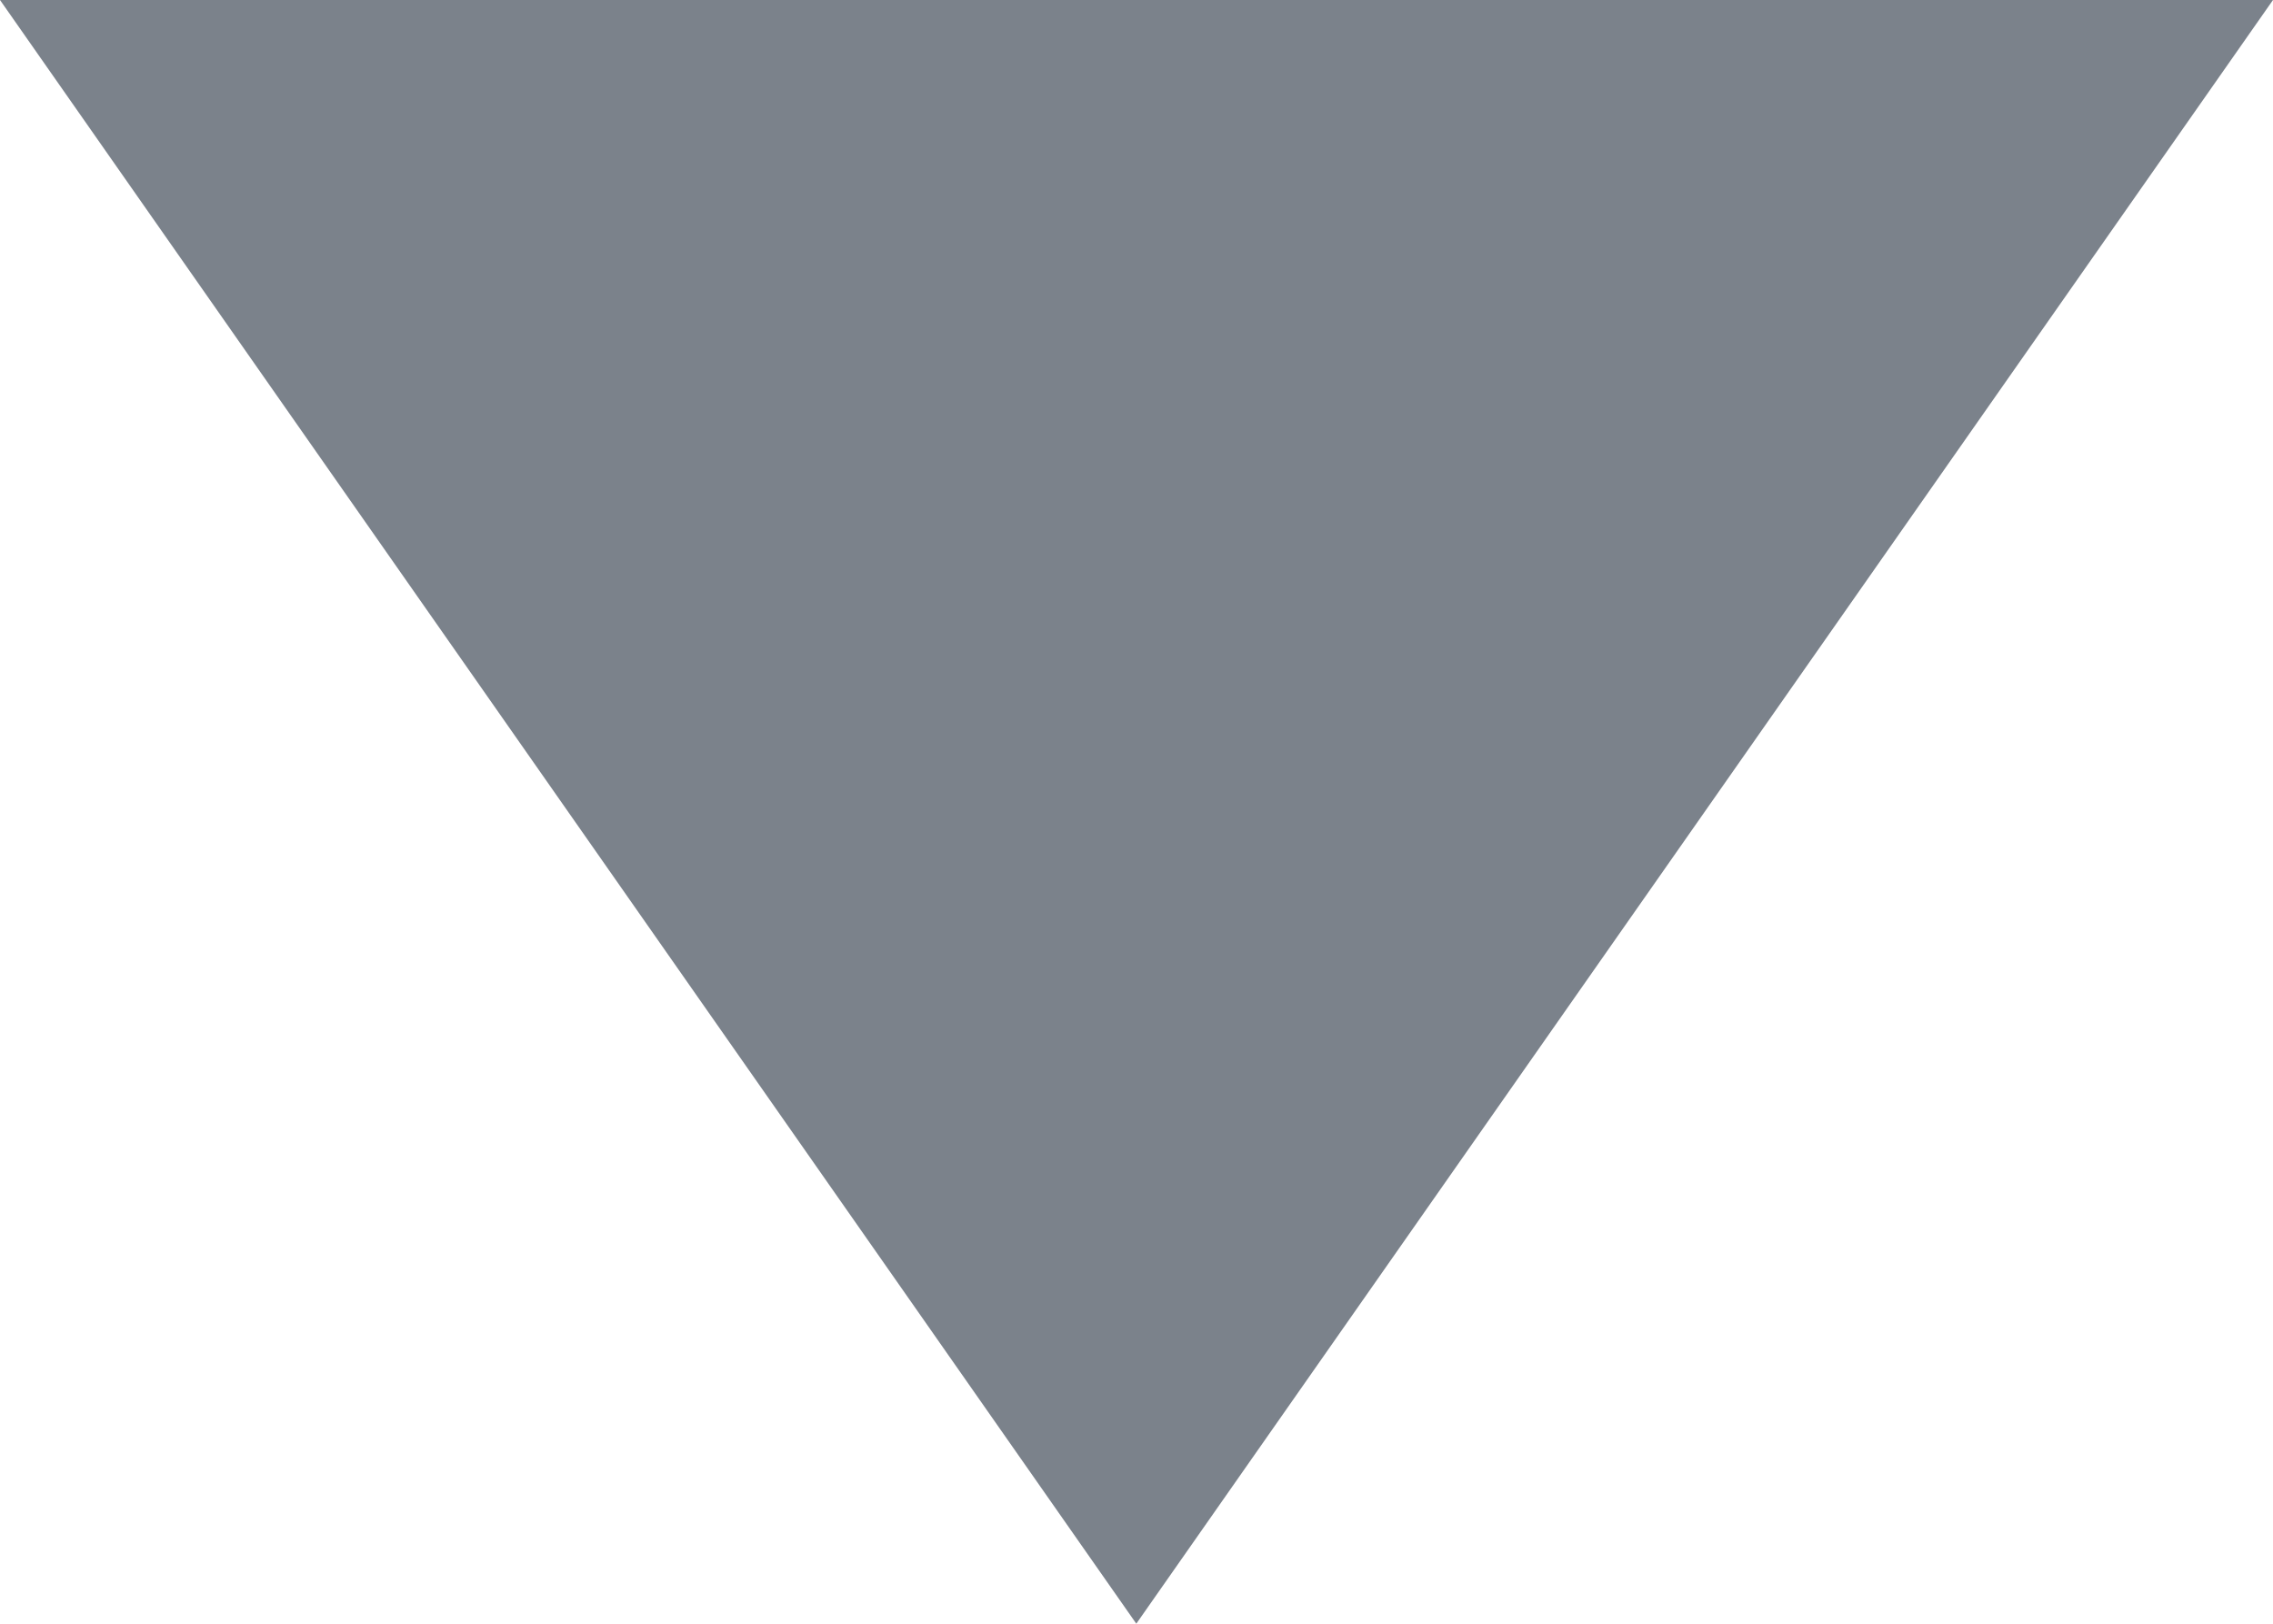
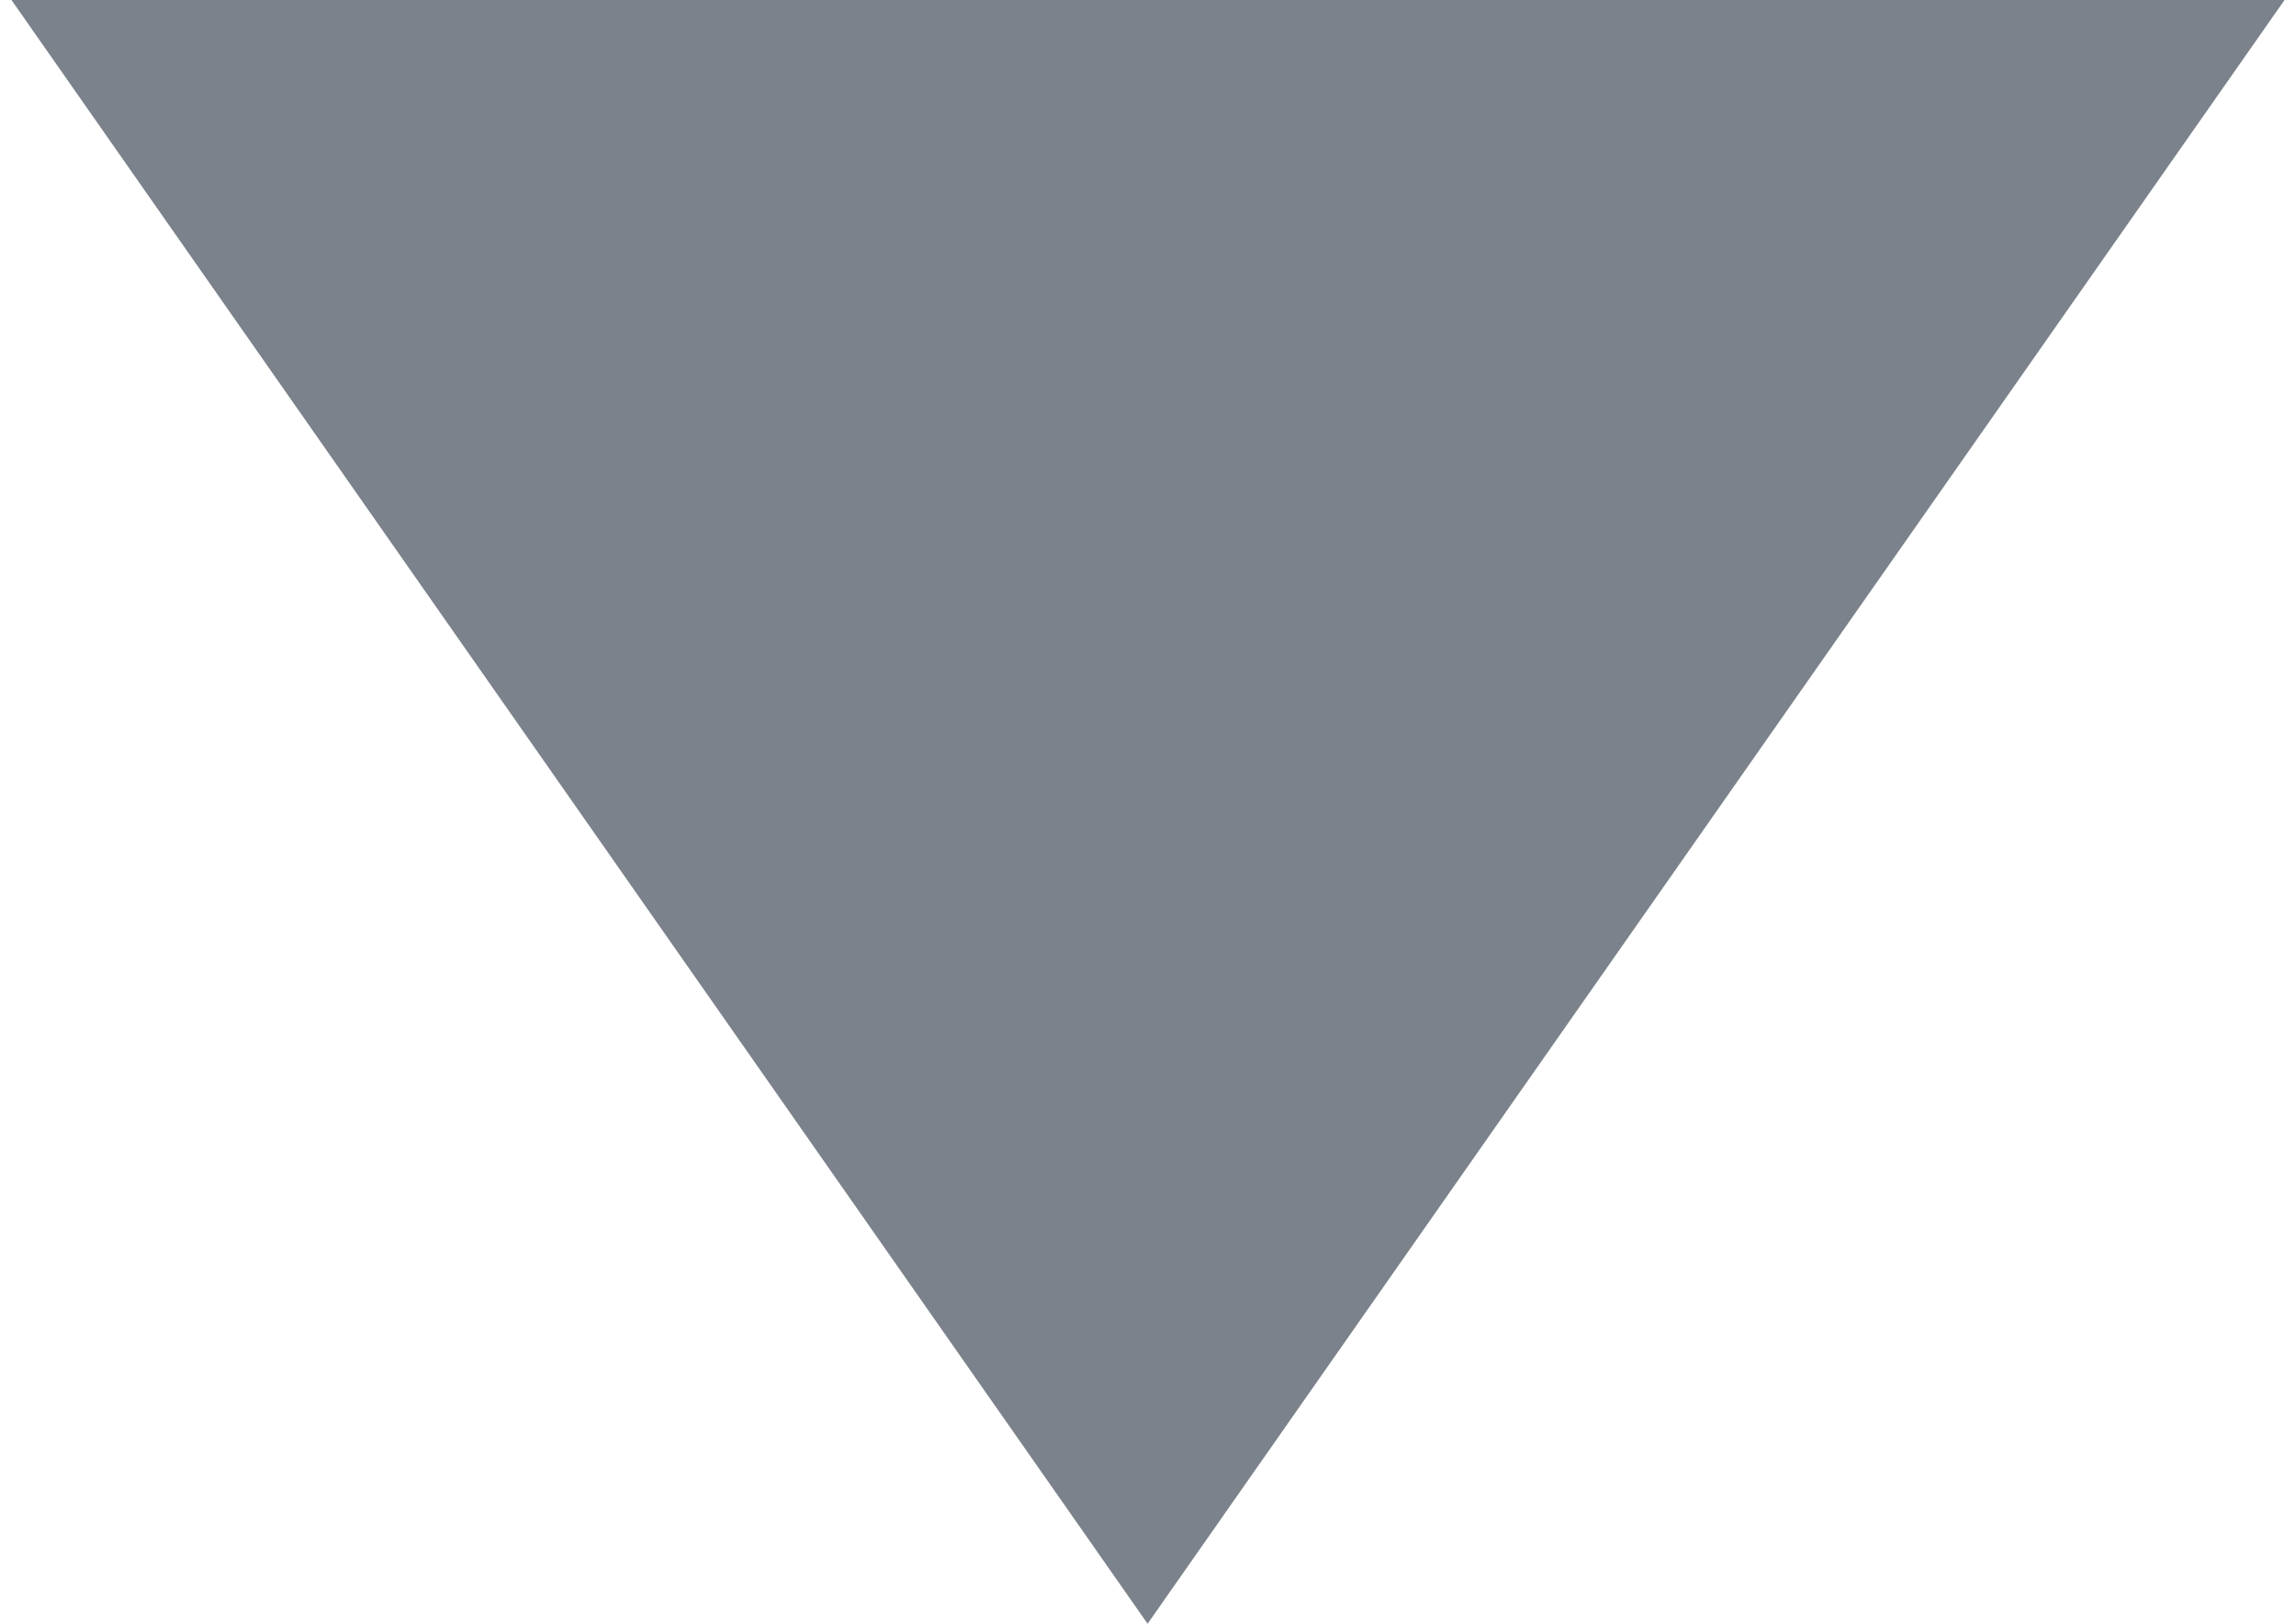
- <svg xmlns="http://www.w3.org/2000/svg" version="1.1" id="Layer_1" x="0px" y="0px" viewBox="123.3 85 595.3 425.2" enable-background="new 123.3 85 595.3 425.2" xml:space="preserve">
+ <svg xmlns="http://www.w3.org/2000/svg" version="1.1" id="Layer_1" x="0px" y="0px" width="841.9px" height="595.3px" viewBox="0 0 841.9 595.3" enable-background="new 0 0 841.9 595.3" xml:space="preserve">
  <g id="Innlesing">
    <g id="Desktop-HD" transform="translate(-1061, -155)" opacity="0.7">
      <g id="Group" transform="translate(340, 137)">
-         <path id="Expand-Arrow" fill="#434d5a" d="M1439.6,103H844.3l297.6,425.2L1439.6,103z" />
+         <path id="Expand-Arrow" fill="#434D5A" d="M1558.7,18H725.2l416.6,595.3L1558.7,18z" />
      </g>
    </g>
  </g>
</svg>
